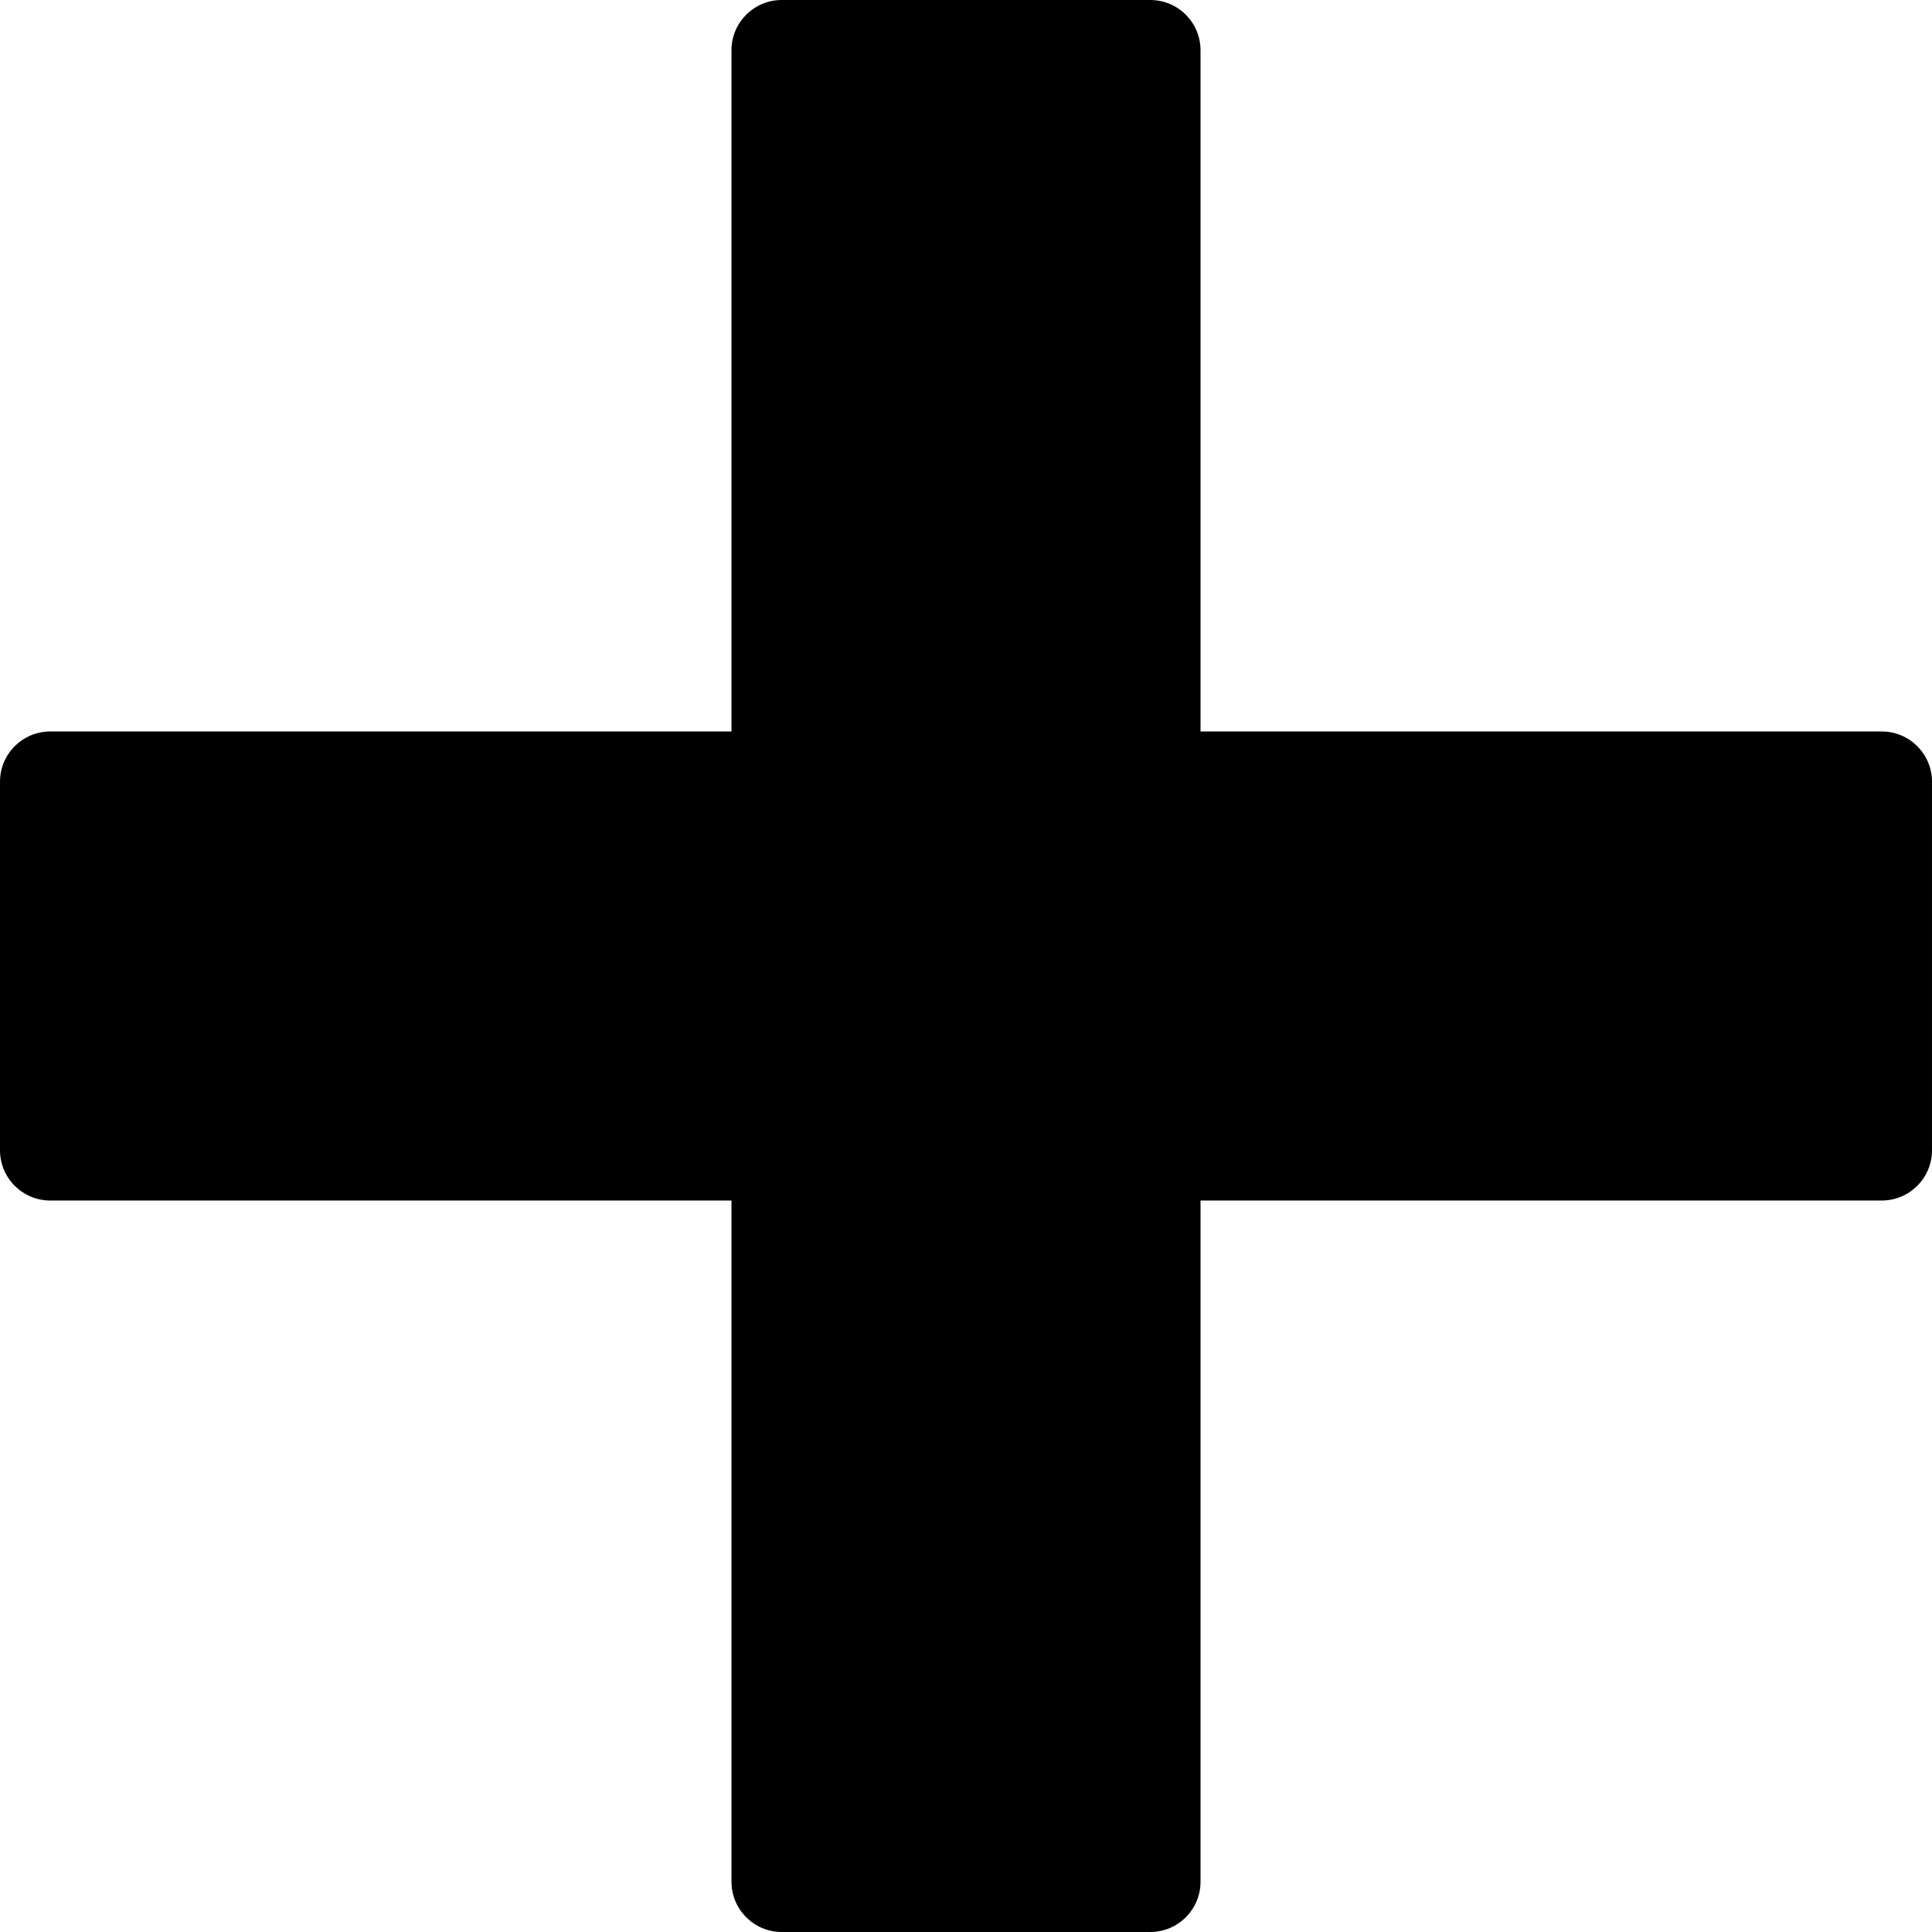
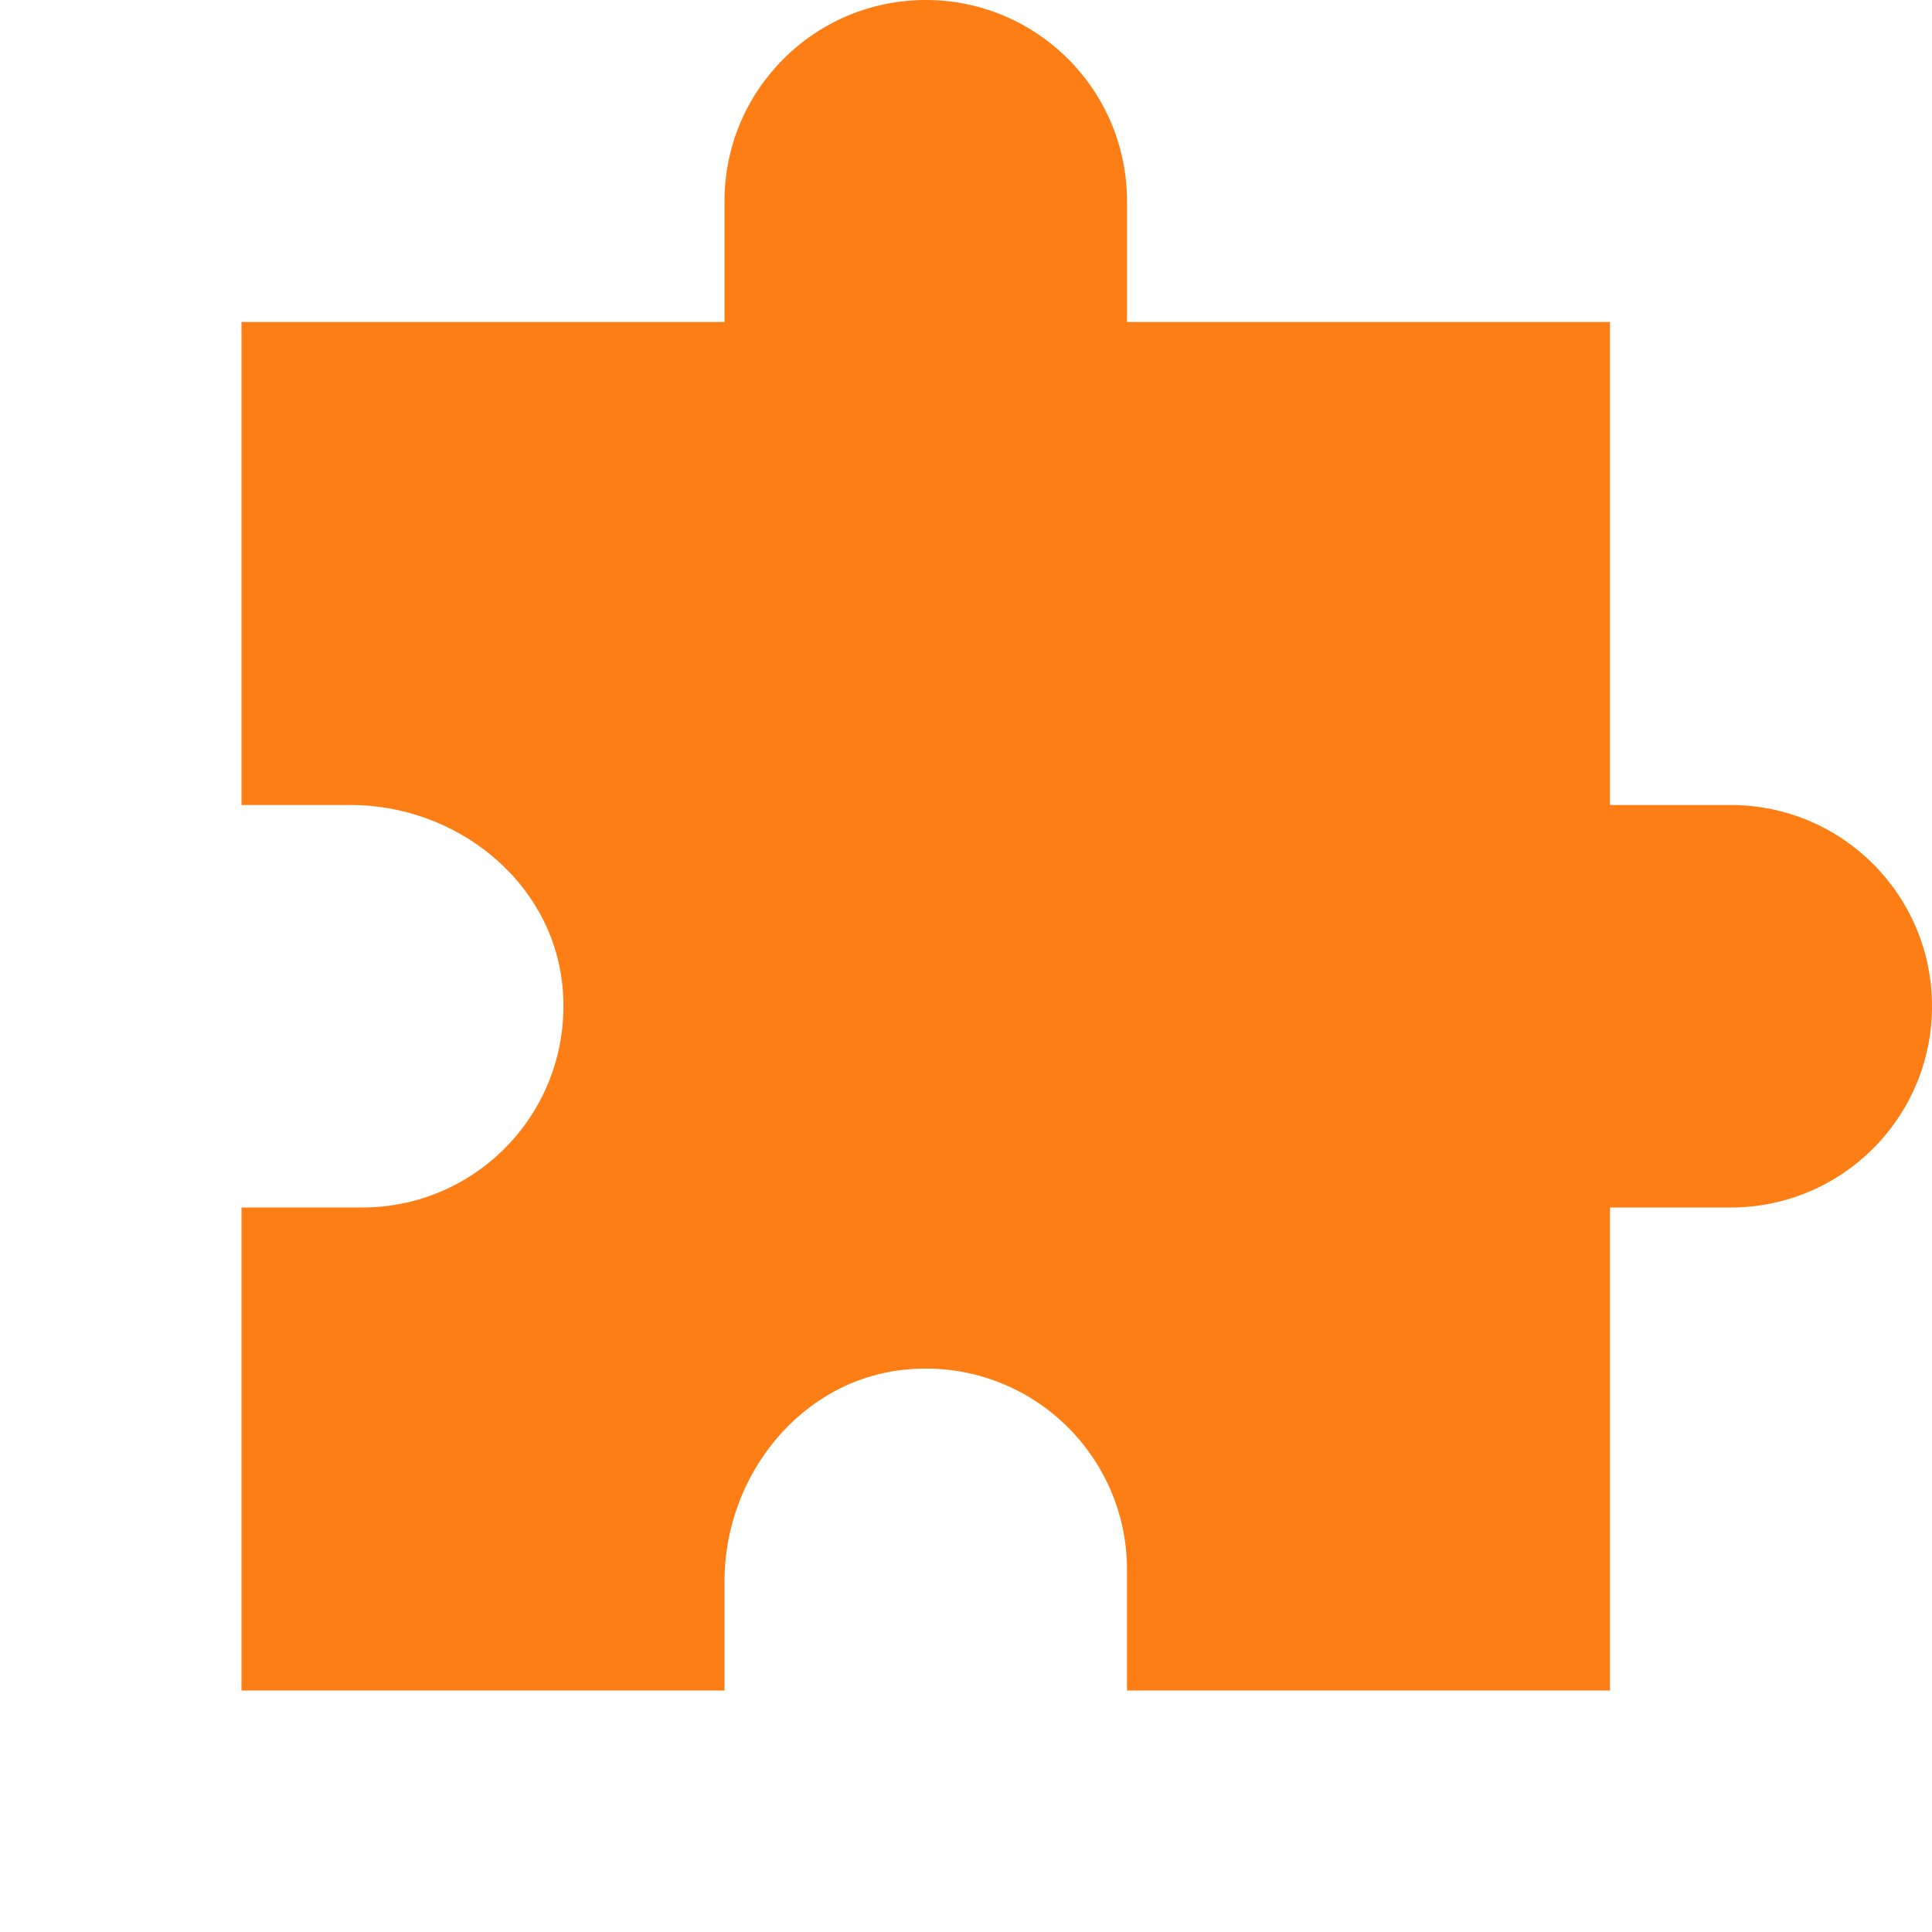
- <svg xmlns="http://www.w3.org/2000/svg" fill="#000000" version="1.1" id="Capa_1" width="800px" height="800px" viewBox="0 0 349.03 349.031" xml:space="preserve">
-   <g>
-     <path d="M349.03,141.226v66.579c0,5.012-4.061,9.079-9.079,9.079H216.884v123.067c0,5.019-4.067,9.079-9.079,9.079h-66.579   c-5.009,0-9.079-4.061-9.079-9.079V216.884H9.079c-5.016,0-9.079-4.067-9.079-9.079v-66.579c0-5.013,4.063-9.079,9.079-9.079   h123.068V9.079c0-5.018,4.069-9.079,9.079-9.079h66.579c5.012,0,9.079,4.061,9.079,9.079v123.068h123.067   C344.97,132.147,349.03,136.213,349.03,141.226z" />
-   </g>
+ <svg xmlns="http://www.w3.org/2000/svg" fill="#FD7E14" viewBox="0 0 24 24" width="24px" height="24px">
+   <path d="M 11.5 0 C 10.119 0 9 1.119 9 2.5 L 9 4 L 3 4 L 3 10 L 4.357 10 C 5.665 10 6.855 10.941 6.986 12.242 C 7.136 13.739 5.966 15 4.5 15 L 3 15 L 3 21 L 9 21 L 9 19.643 C 9 18.335 9.941 17.145 11.242 17.014 C 12.739 16.864 14 18.034 14 19.5 L 14 21 L 20 21 L 20 15 L 21.5 15 C 22.881 15 24 13.881 24 12.5 C 24 11.119 22.881 10 21.5 10 L 20 10 L 20 4 L 14 4 L 14 2.5 C 14 1.119 12.881 0 11.5 0 z" />
</svg>
